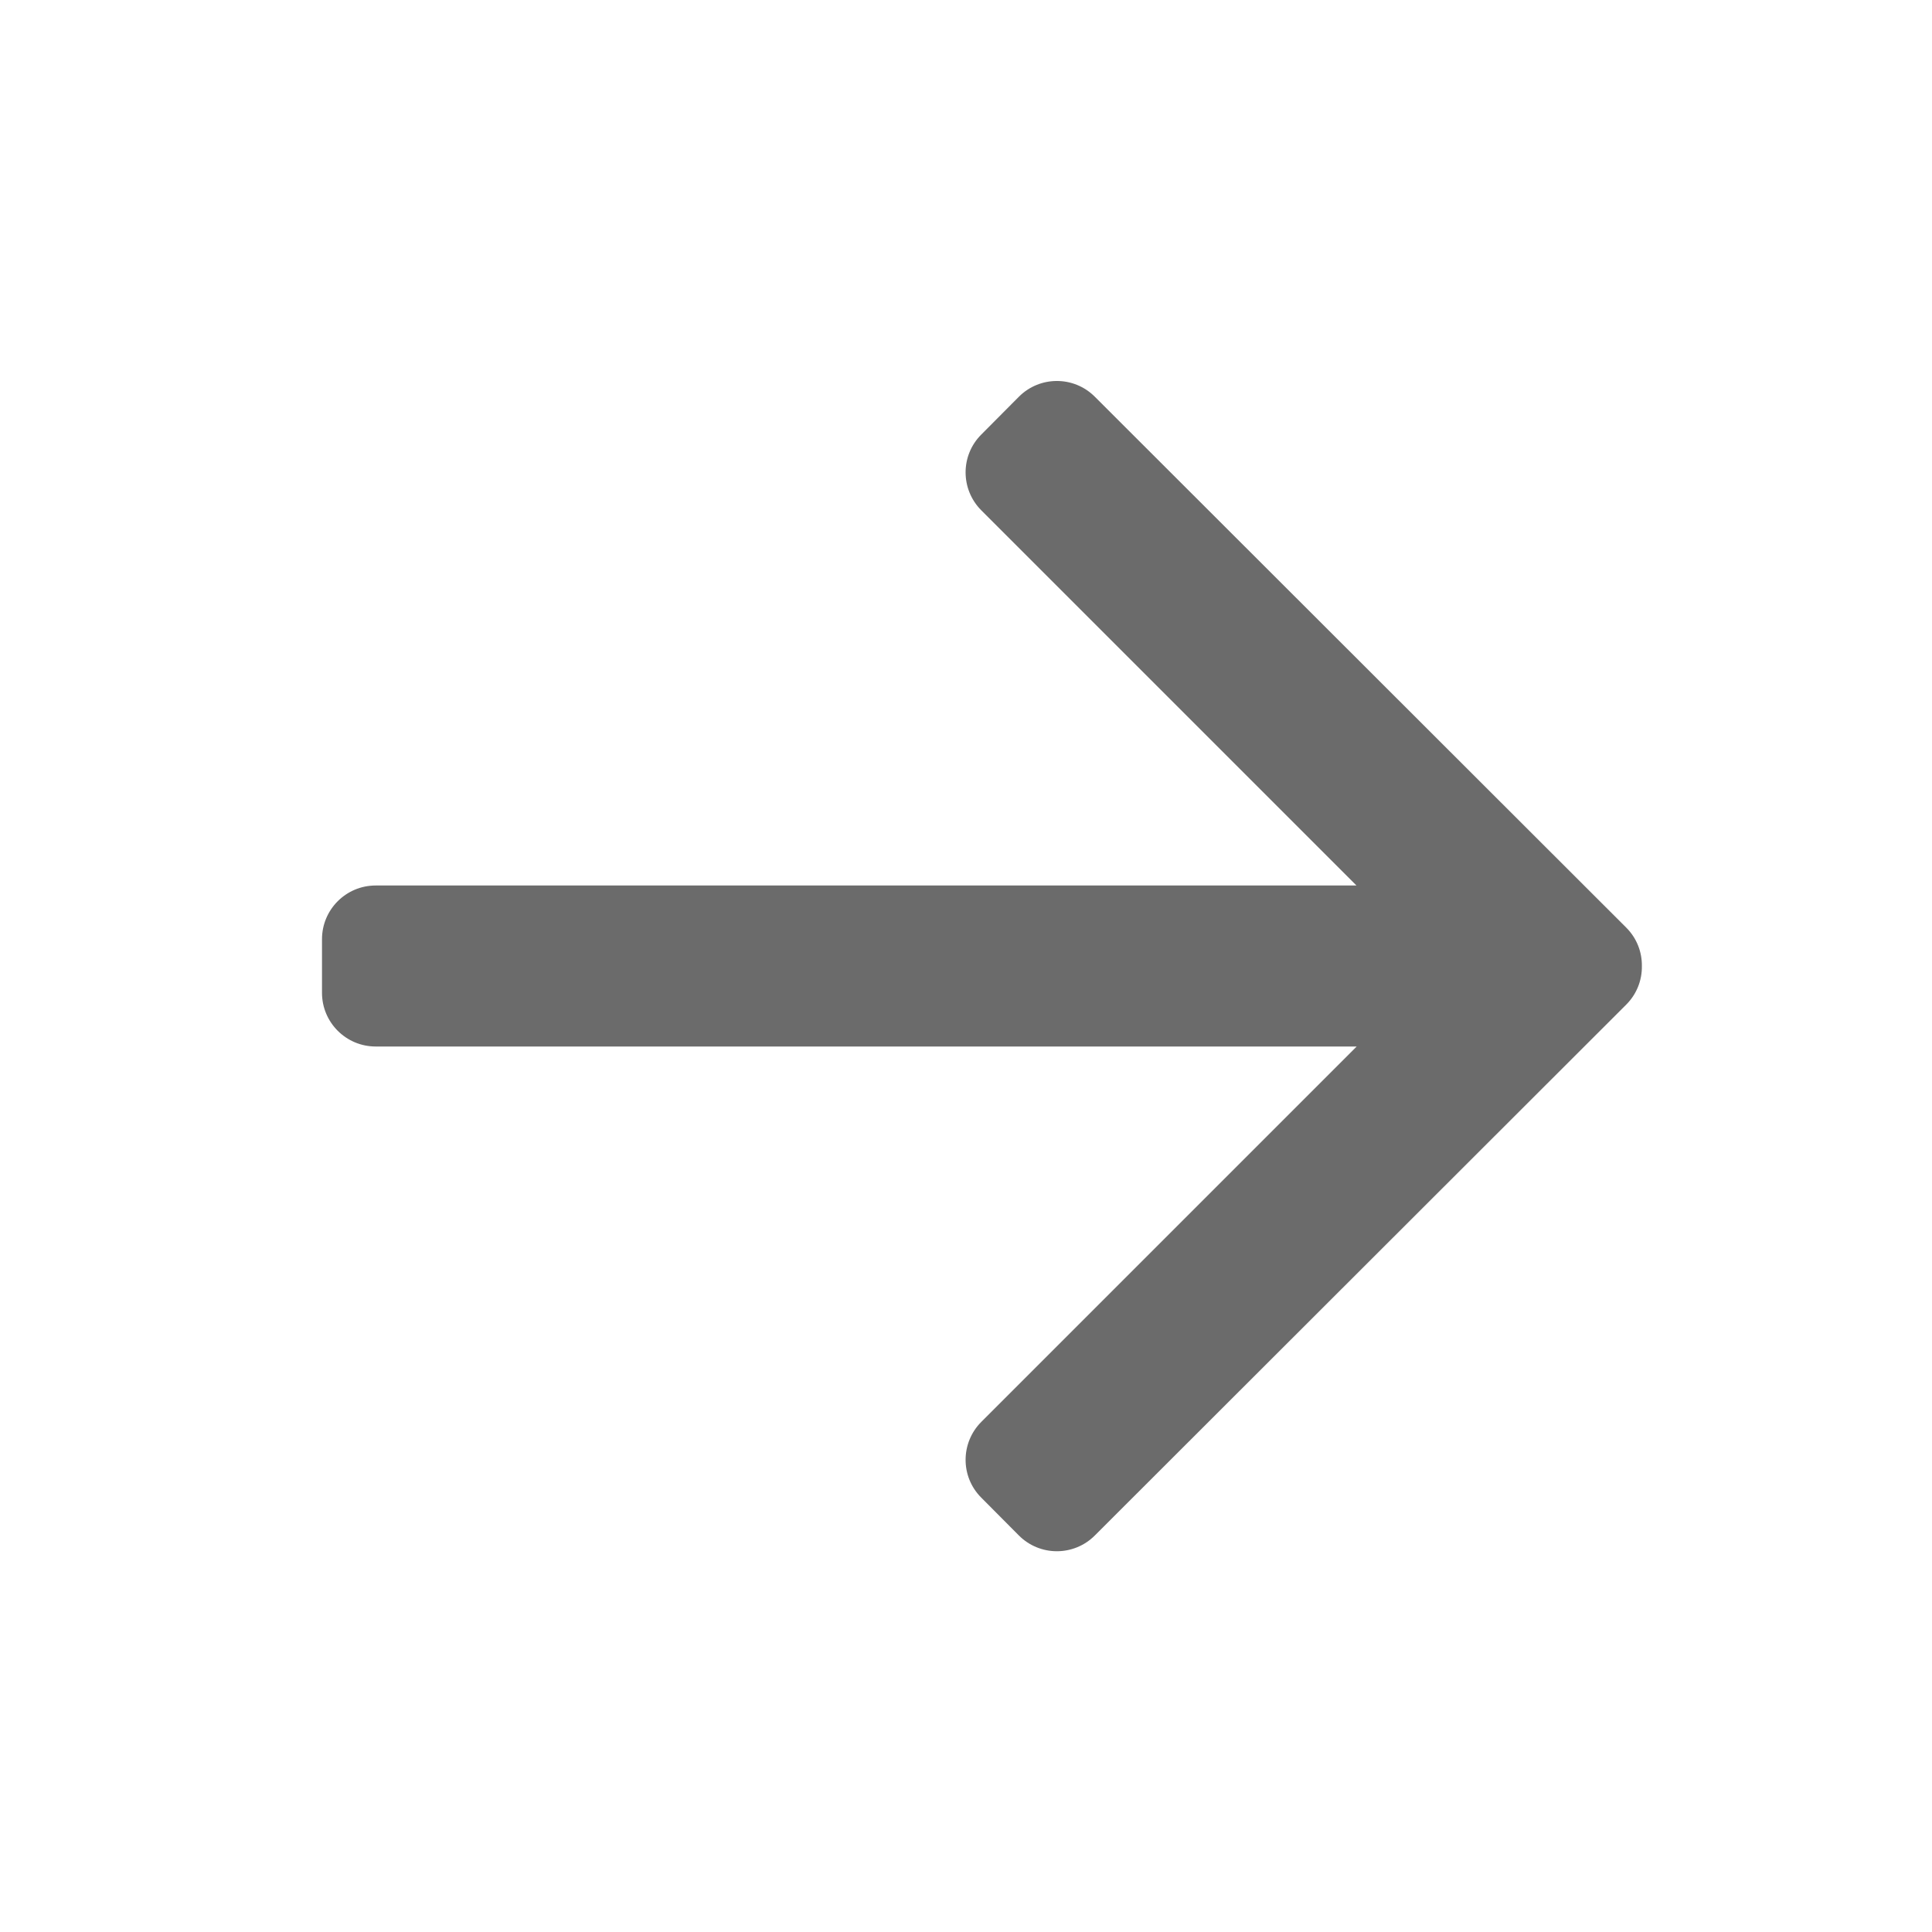
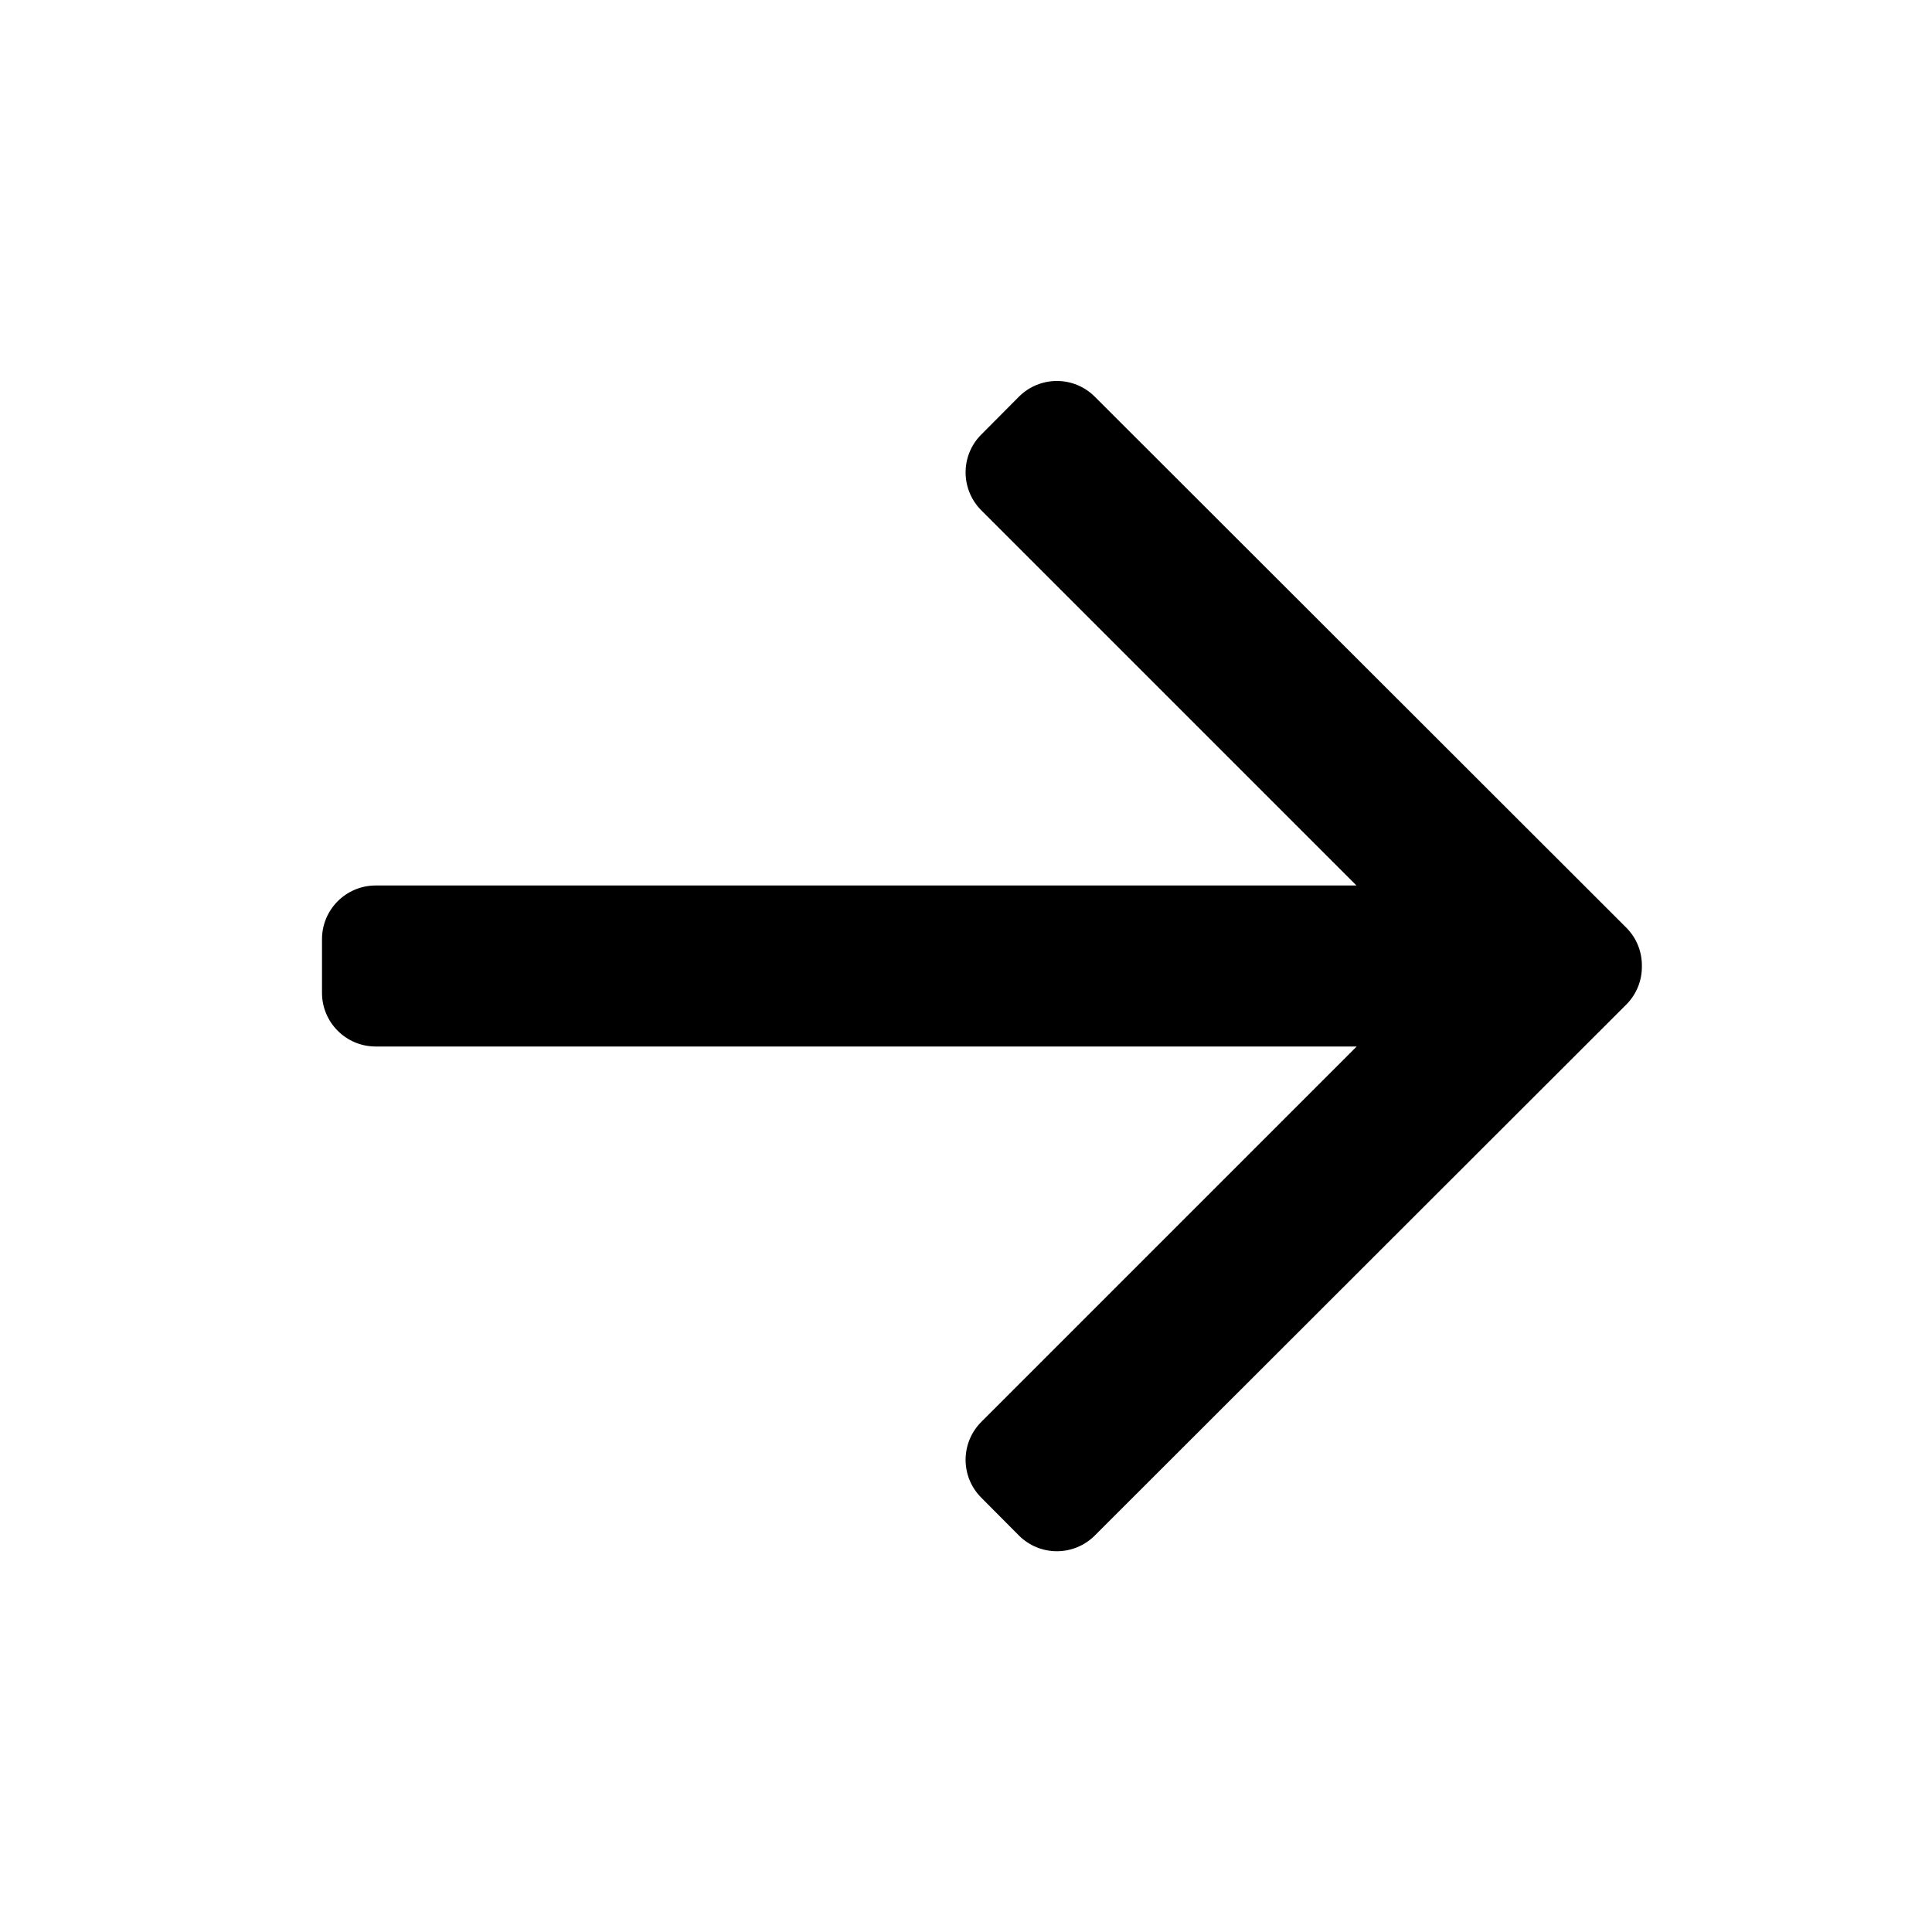
<svg xmlns="http://www.w3.org/2000/svg" width="18" height="18" viewBox="0 0 18 18" fill="none">
-   <path fill-rule="evenodd" clip-rule="evenodd" d="M9.143 4.755C8.948 4.56 8.947 4.244 9.142 4.049L9.492 3.697C9.687 3.501 10.004 3.5 10.2 3.696L15.151 8.642C15.25 8.741 15.299 8.871 15.297 9.001C15.299 9.131 15.25 9.261 15.151 9.36L10.2 14.306C10.004 14.502 9.687 14.501 9.492 14.305L9.142 13.953C8.947 13.758 8.948 13.442 9.143 13.247L12.64 9.75H3.5C3.224 9.75 3 9.526 3 9.25V8.75C3 8.474 3.224 8.25 3.5 8.25H12.638L9.143 4.755Z" fill="black" fill-opacity="0.58" />
+   <path fill-rule="evenodd" clip-rule="evenodd" d="M9.143 4.755C8.948 4.56 8.947 4.244 9.142 4.049L9.492 3.697C9.687 3.501 10.004 3.5 10.2 3.696L15.151 8.642C15.25 8.741 15.299 8.871 15.297 9.001C15.299 9.131 15.25 9.261 15.151 9.36L10.2 14.306C10.004 14.502 9.687 14.501 9.492 14.305L9.142 13.953C8.947 13.758 8.948 13.442 9.143 13.247L12.64 9.75H3.5C3.224 9.75 3 9.526 3 9.25V8.75C3 8.474 3.224 8.25 3.5 8.25H12.638L9.143 4.755Z" fill="black" />
</svg>
